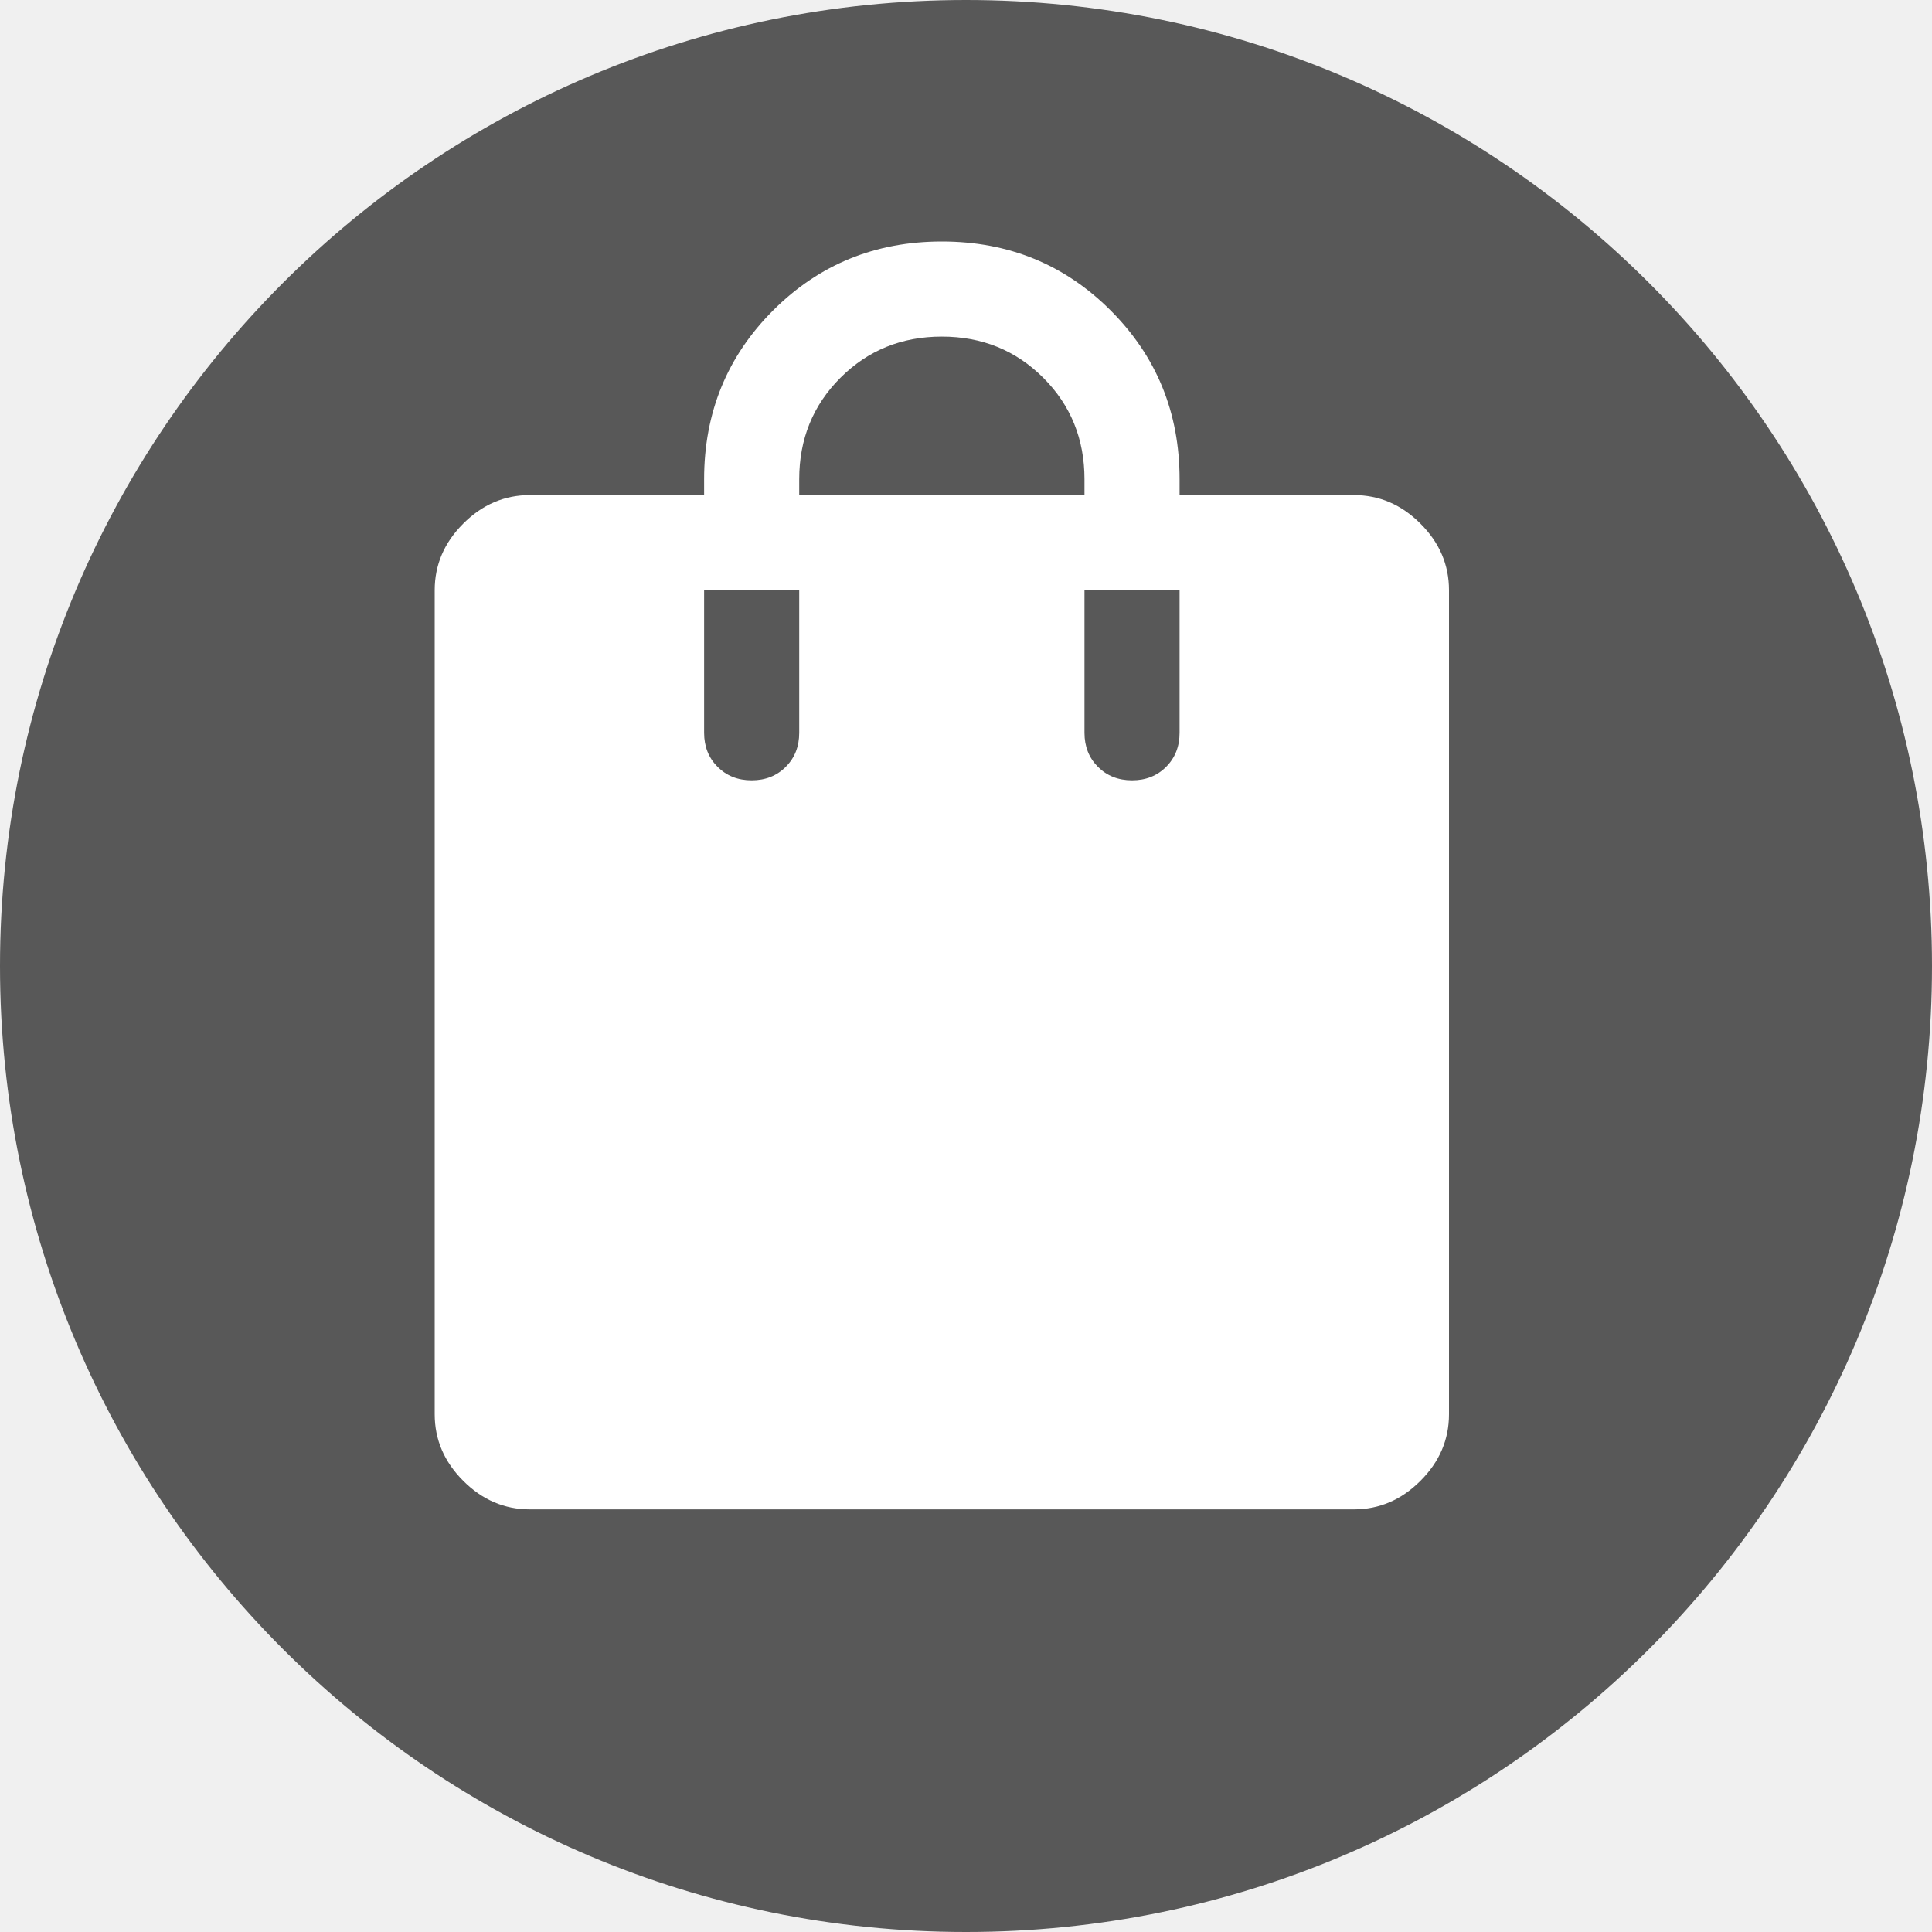
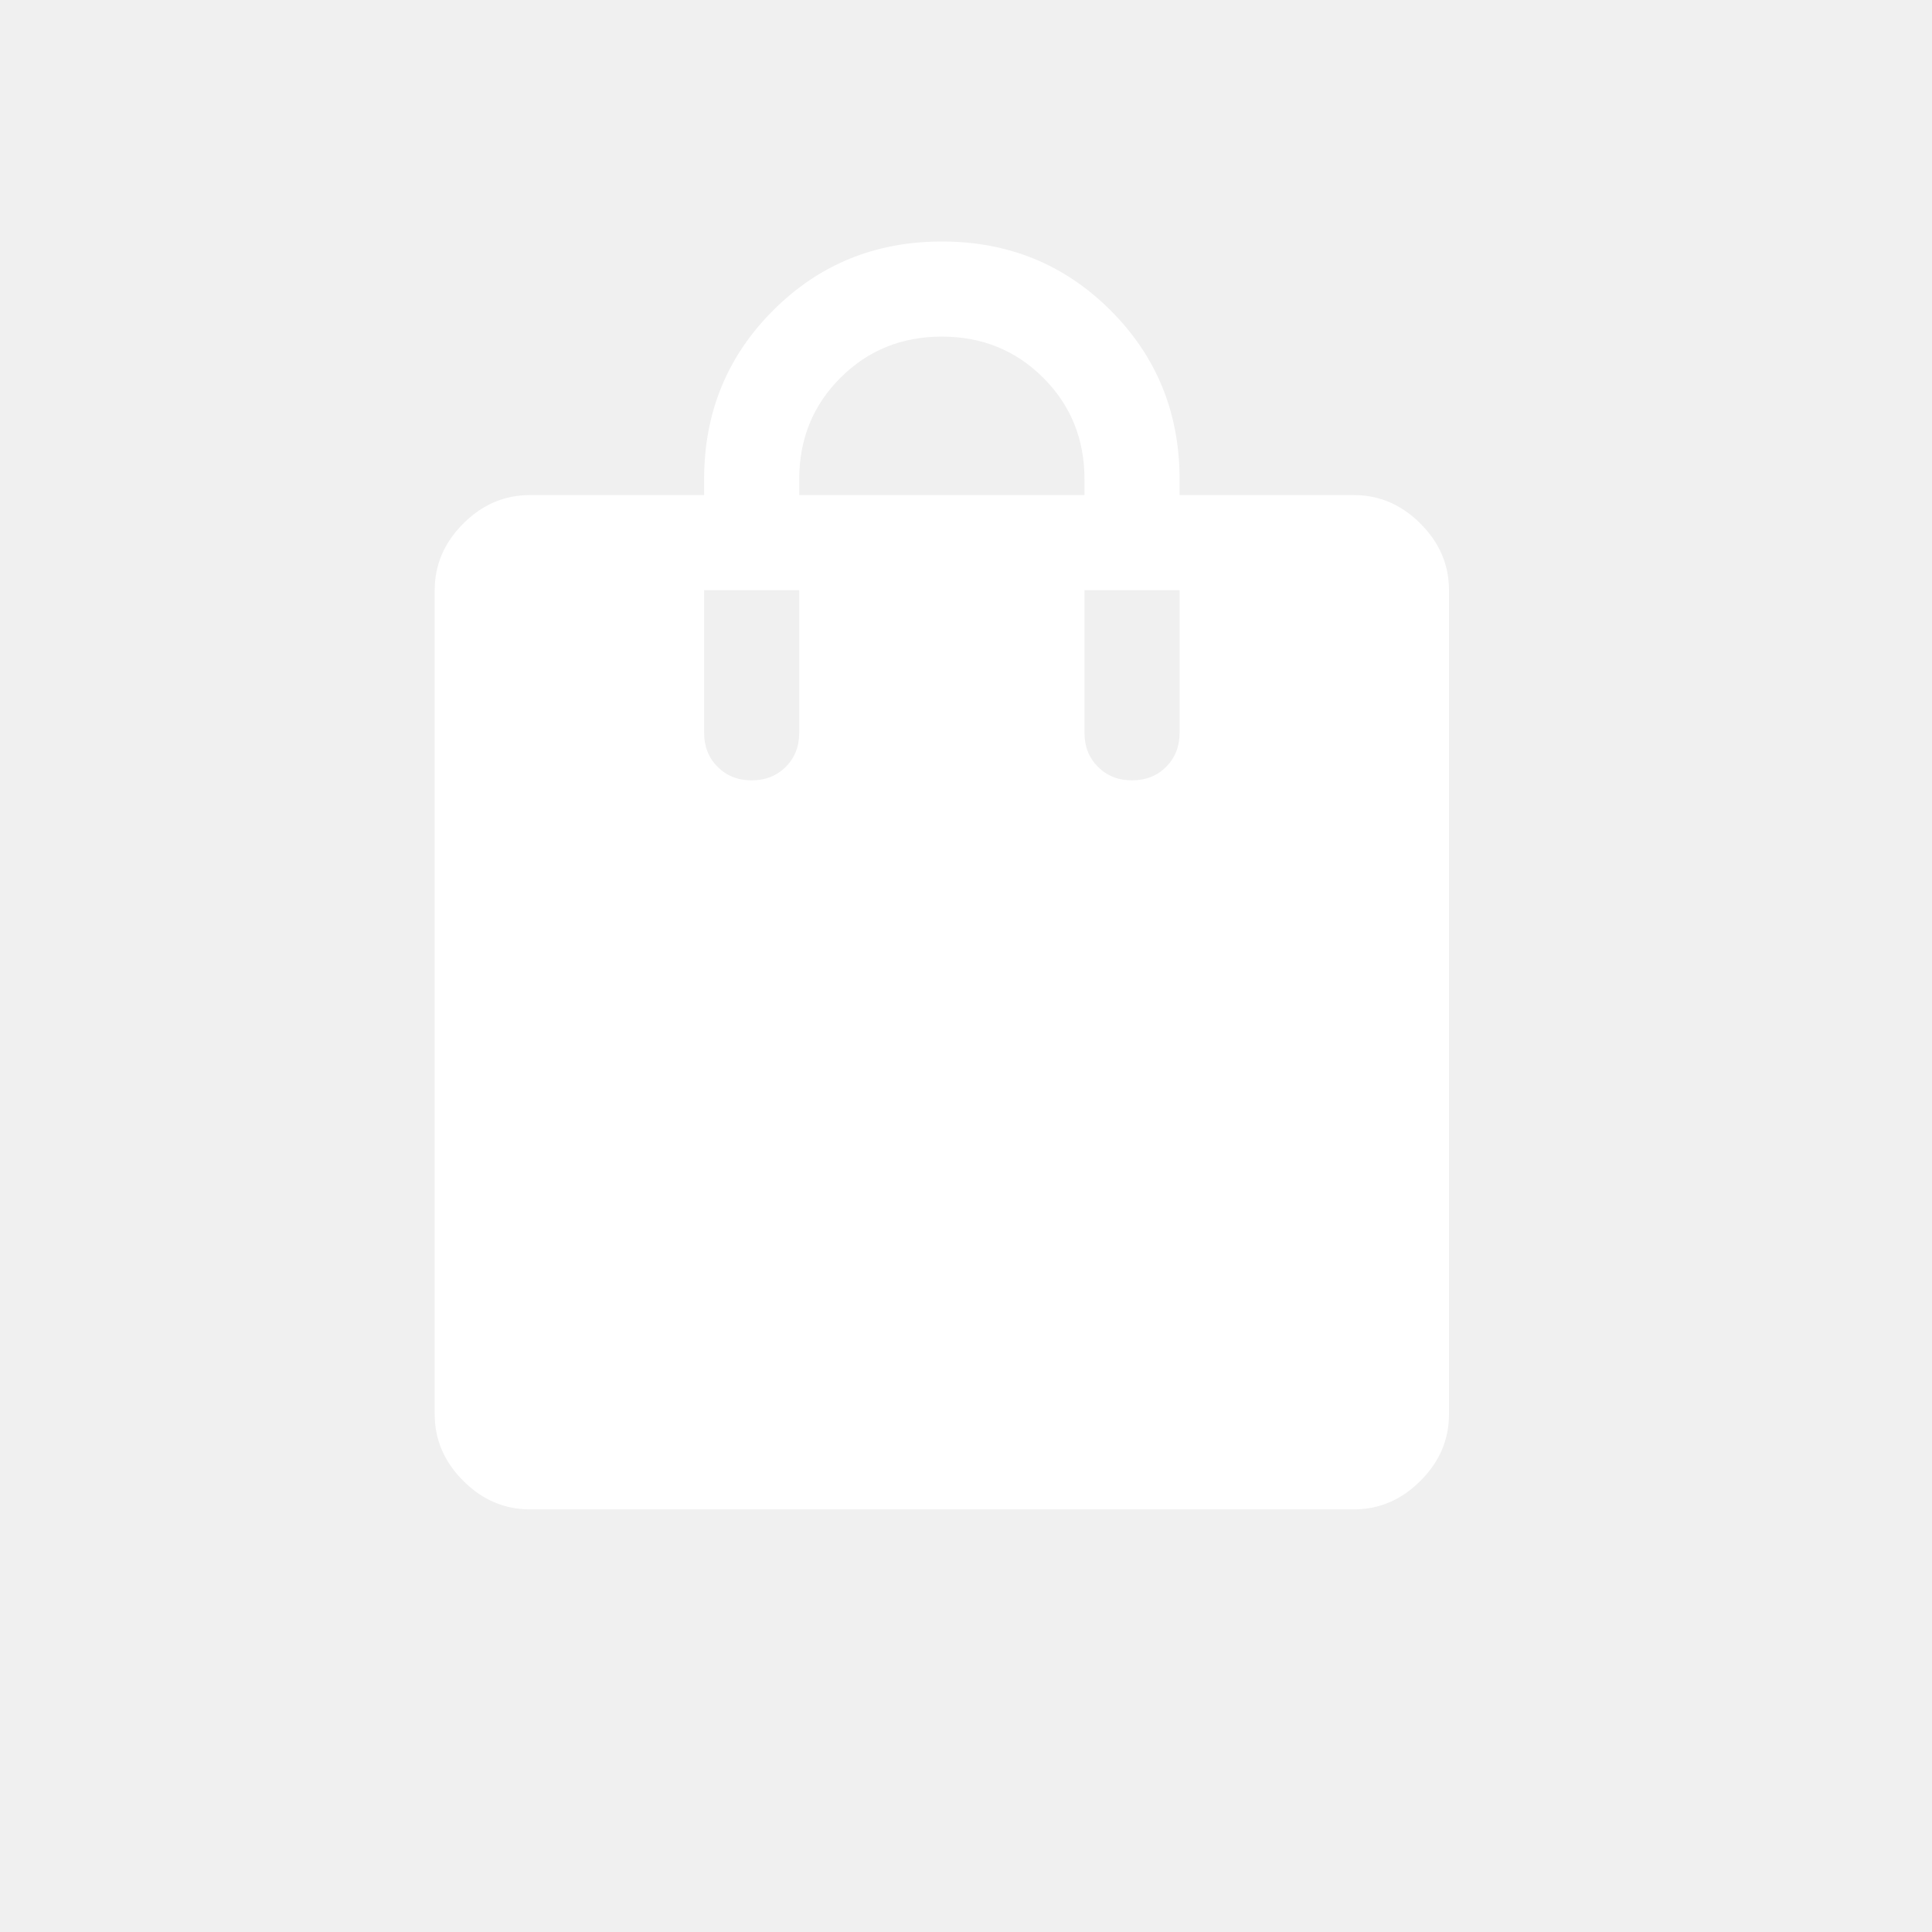
<svg xmlns="http://www.w3.org/2000/svg" width="40" height="40" viewBox="0 0 40 40" fill="none">
-   <circle cx="20" cy="20" r="20" fill="#585858" />
  <path d="M10.969 31.25C10.444 31.25 9.984 31.053 9.591 30.659C9.197 30.266 9 29.806 9 29.281V12.219C9 11.694 9.197 11.234 9.591 10.841C9.984 10.447 10.444 10.25 10.969 10.25H14.578V9.922C14.578 8.544 15.054 7.379 16.006 6.427C16.957 5.476 18.122 5 19.5 5C20.878 5 22.043 5.476 22.994 6.427C23.946 7.379 24.422 8.544 24.422 9.922V10.25H28.031C28.556 10.25 29.016 10.447 29.409 10.841C29.803 11.234 30 11.694 30 12.219V29.281C30 29.806 29.803 30.266 29.409 30.659C29.016 31.053 28.556 31.25 28.031 31.25H10.969ZM15.562 16.156C15.847 16.156 16.082 16.063 16.268 15.877C16.454 15.691 16.547 15.456 16.547 15.172V12.219H14.578V15.172C14.578 15.456 14.671 15.691 14.857 15.877C15.043 16.063 15.278 16.156 15.562 16.156ZM16.547 10.25H22.453V9.922C22.453 9.091 22.169 8.391 21.6 7.822C21.031 7.253 20.331 6.969 19.5 6.969C18.669 6.969 17.969 7.253 17.4 7.822C16.831 8.391 16.547 9.091 16.547 9.922V10.25ZM23.438 16.156C23.722 16.156 23.957 16.063 24.143 15.877C24.329 15.691 24.422 15.456 24.422 15.172V12.219H22.453V15.172C22.453 15.456 22.546 15.691 22.732 15.877C22.918 16.063 23.153 16.156 23.438 16.156Z" fill="white" />
</svg>
